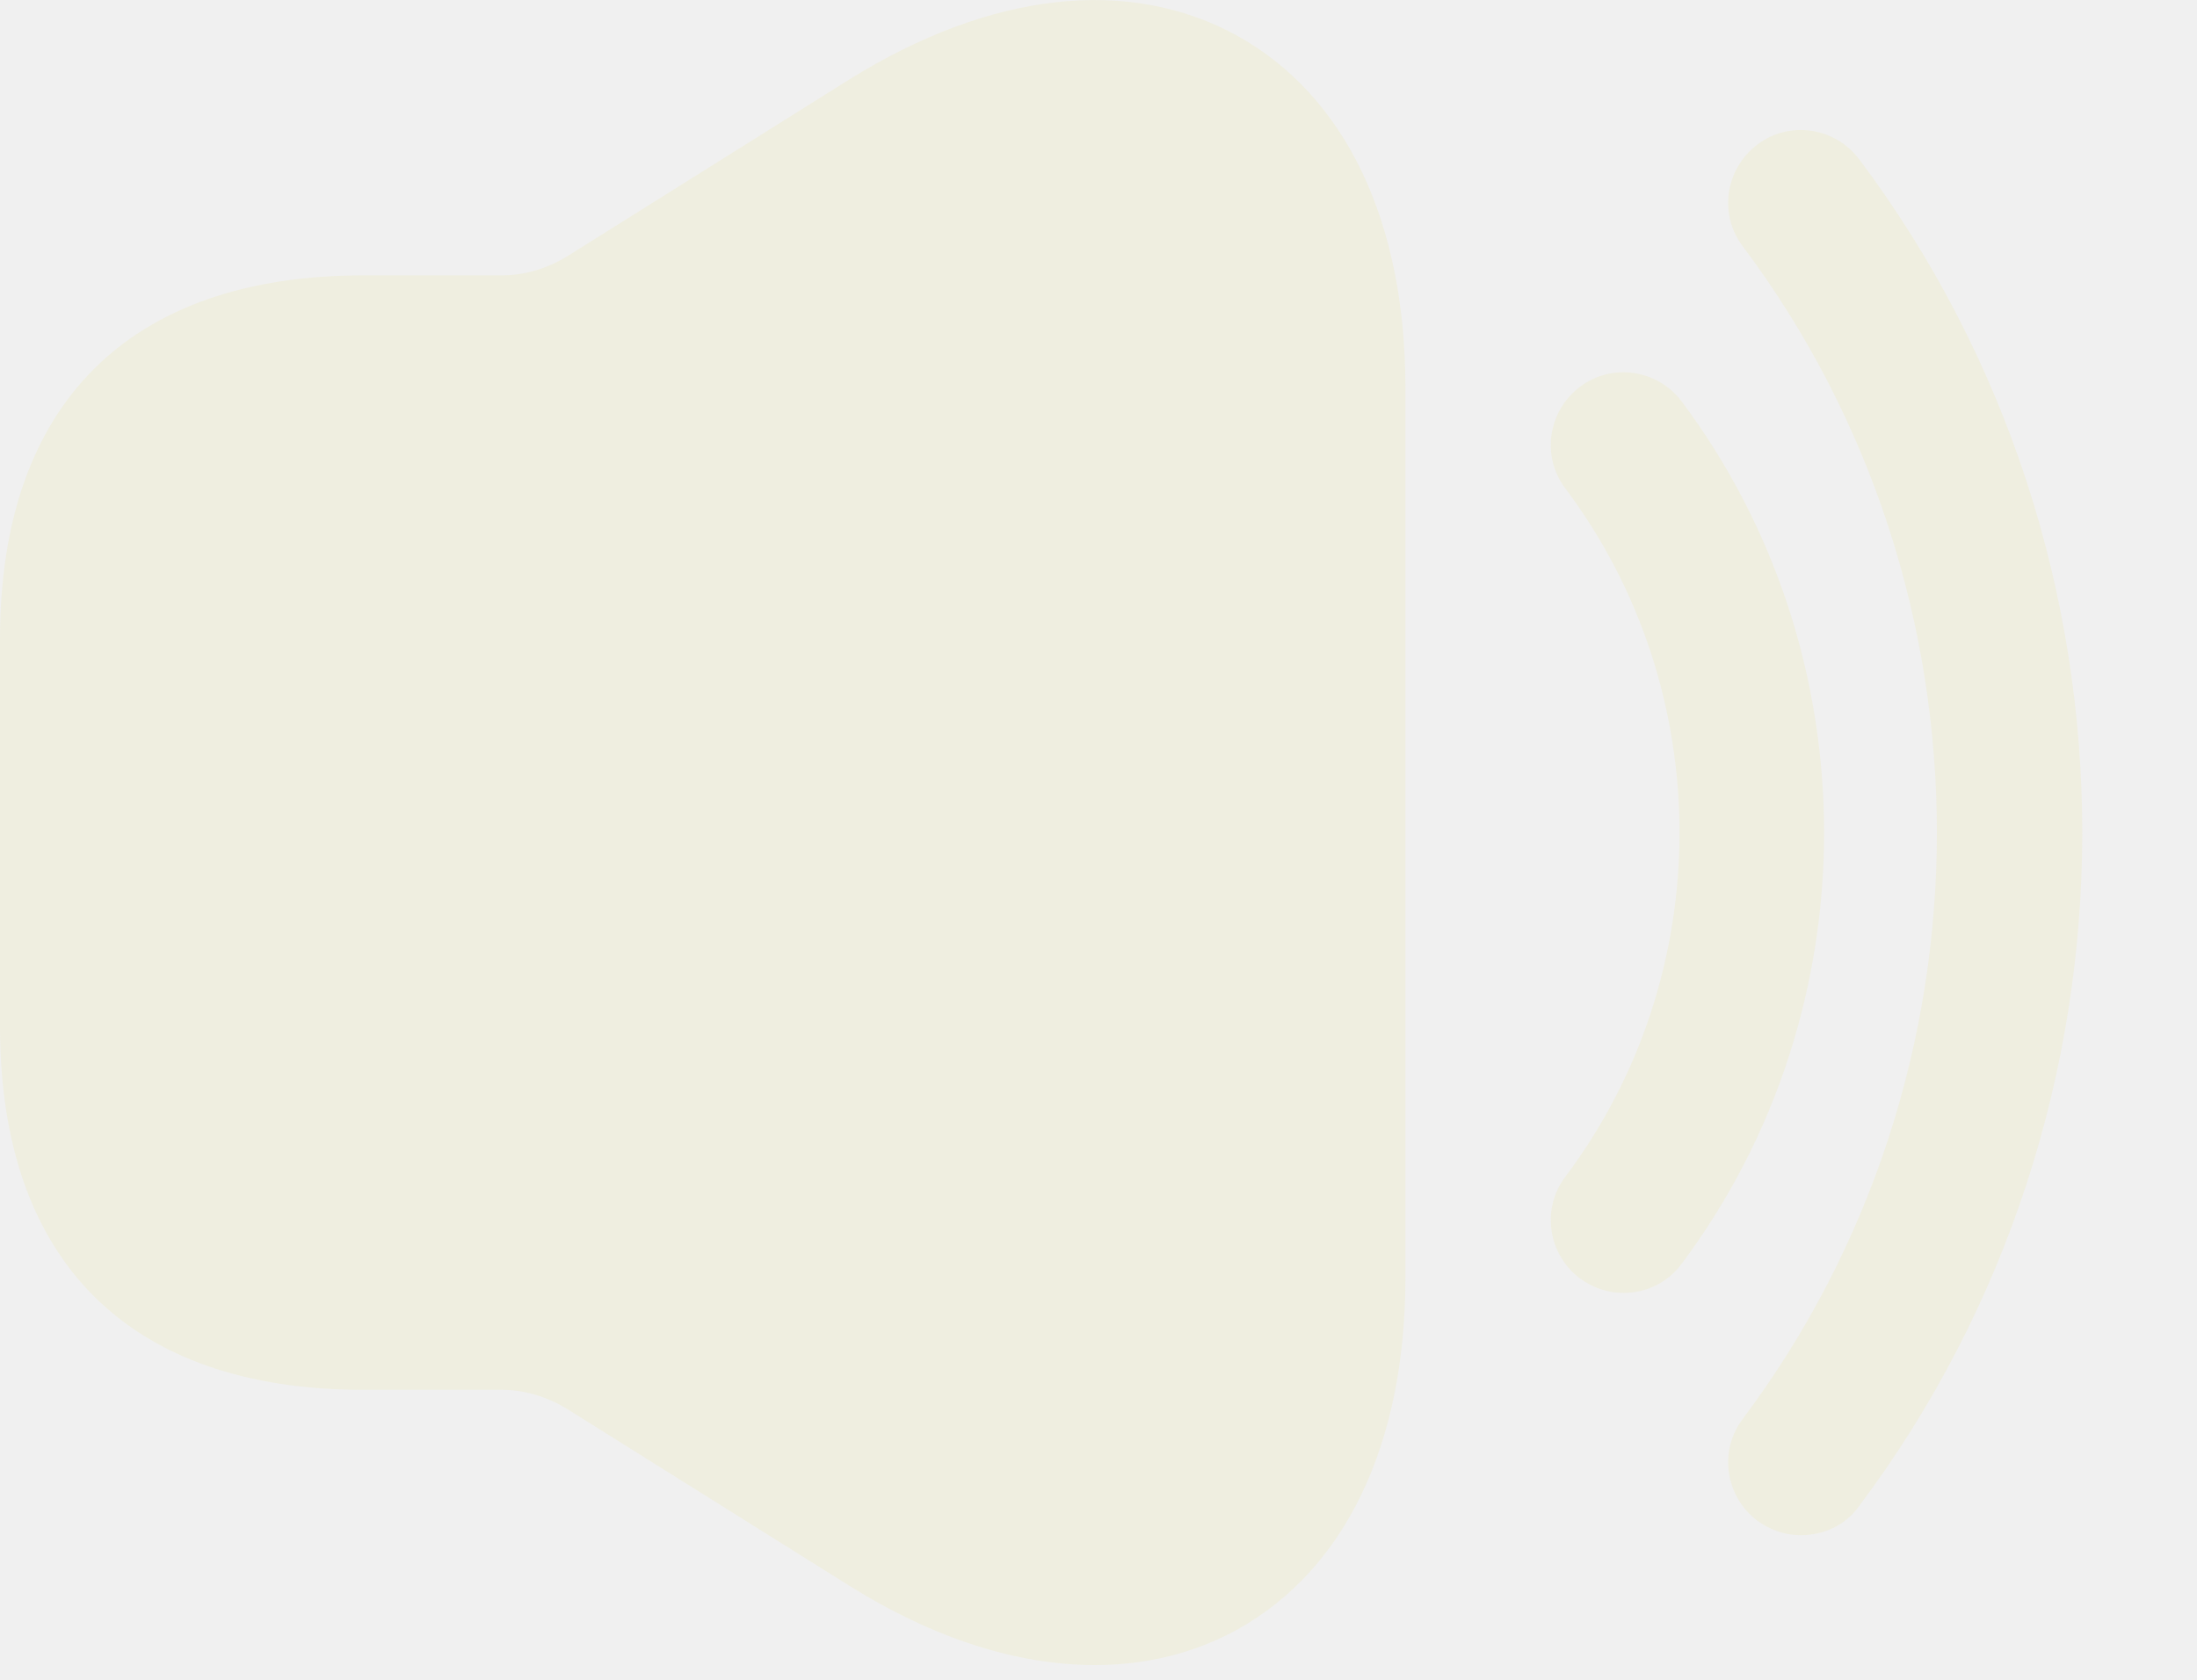
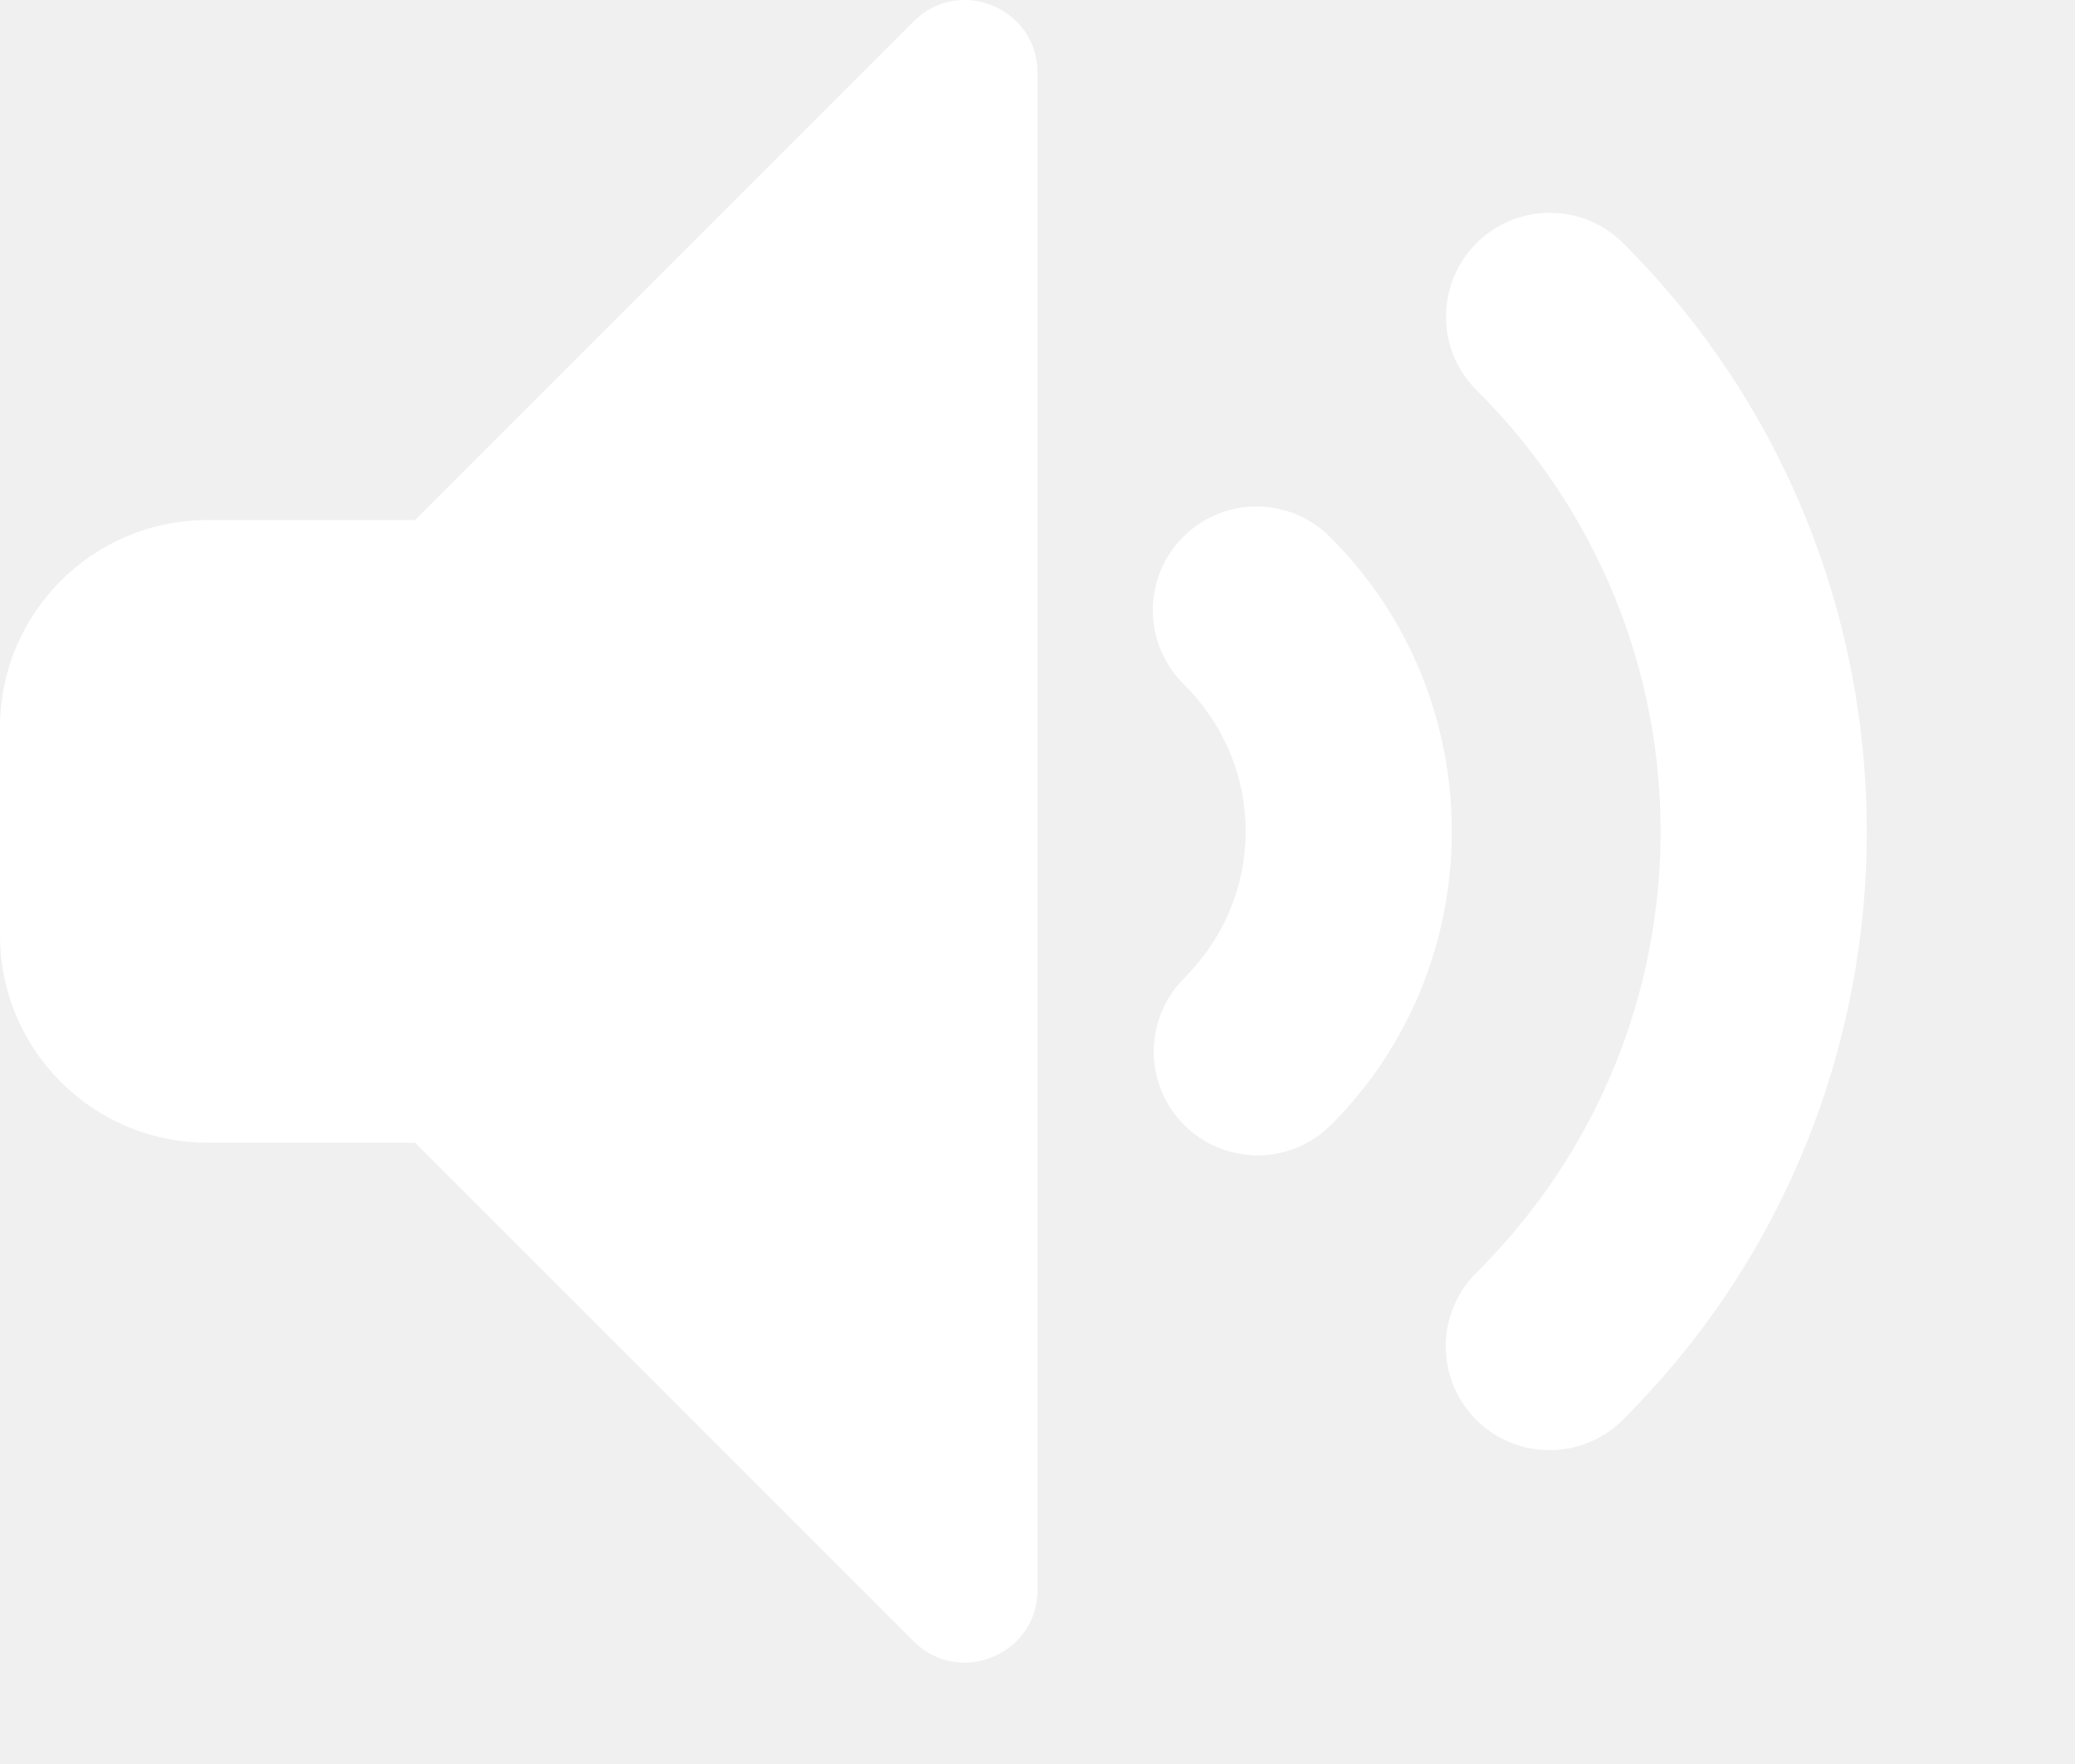
- <svg xmlns="http://www.w3.org/2000/svg" width="17" height="13" viewBox="0 0 17 13" fill="none">
-   <path d="M12.562 10.006C12.443 10.006 12.33 9.969 12.225 9.894C11.977 9.706 11.925 9.354 12.113 9.106C13.29 7.539 13.29 5.349 12.113 3.781C11.925 3.534 11.977 3.181 12.225 2.994C12.473 2.806 12.825 2.859 13.012 3.106C14.482 5.071 14.482 7.816 13.012 9.781C12.9 9.931 12.735 10.006 12.562 10.006Z" fill="#EFEEE0" />
-   <path d="M13.935 11.881C13.815 11.881 13.703 11.844 13.598 11.769C13.35 11.581 13.297 11.229 13.485 10.981C15.488 8.311 15.488 4.576 13.485 1.906C13.297 1.659 13.35 1.306 13.598 1.119C13.845 0.931 14.197 0.984 14.385 1.231C16.688 4.299 16.688 8.589 14.385 11.656C14.28 11.806 14.107 11.881 13.935 11.881Z" fill="#EFEEE0" />
-   <path d="M9.578 0.279C8.738 -0.186 7.665 -0.066 6.57 0.616L4.38 1.989C4.23 2.079 4.058 2.131 3.885 2.131H2.812C0.998 2.131 0 3.129 0 4.944V7.944C0 9.759 0.998 10.756 2.812 10.756H3.885C4.058 10.756 4.23 10.809 4.38 10.899L6.57 12.271C7.23 12.684 7.875 12.886 8.475 12.886C8.865 12.886 9.24 12.796 9.578 12.609C10.41 12.144 10.875 11.176 10.875 9.886V3.001C10.875 1.711 10.41 0.744 9.578 0.279Z" fill="#EFEEE0" />
+ <svg xmlns="http://www.w3.org/2000/svg" width="20" height="17" viewBox="0 0 20 17" fill="none">
+   <path d="M9.295 0C9.123 0 8.948 0.065 8.805 0.207L4 5.012H2C0.895 5.012 0 5.907 0 7.012V9.012C0 10.117 0.895 11.012 2 11.012H4L8.805 15.816C8.948 15.959 9.123 16.023 9.295 16.023C9.655 16.023 10 15.744 10 15.322V0.701C10 0.279 9.655 0 9.295 0ZM14.94 2.051C14.74 2.05 14.545 2.11 14.38 2.221C14.214 2.332 14.086 2.49 14.011 2.675C13.936 2.86 13.918 3.063 13.959 3.258C14 3.453 14.099 3.631 14.242 3.77C16.594 6.121 16.594 9.903 14.242 12.254C14.146 12.346 14.07 12.456 14.017 12.579C13.964 12.701 13.936 12.832 13.935 12.965C13.933 13.098 13.959 13.23 14.009 13.353C14.059 13.476 14.134 13.588 14.228 13.682C14.322 13.777 14.434 13.851 14.557 13.901C14.68 13.951 14.812 13.977 14.945 13.975C15.078 13.974 15.21 13.946 15.332 13.893C15.454 13.841 15.564 13.764 15.656 13.668C18.773 10.553 18.772 5.472 15.656 2.355C15.563 2.259 15.452 2.183 15.329 2.13C15.206 2.078 15.073 2.051 14.94 2.051ZM12.111 4.881C11.912 4.881 11.718 4.94 11.553 5.051C11.388 5.163 11.26 5.32 11.185 5.505C11.11 5.689 11.092 5.891 11.133 6.086C11.174 6.281 11.271 6.459 11.414 6.598C12.204 7.388 12.204 8.636 11.414 9.426C11.321 9.519 11.247 9.629 11.197 9.75C11.146 9.872 11.12 10.002 11.12 10.133C11.12 10.265 11.146 10.395 11.196 10.516C11.246 10.638 11.32 10.748 11.413 10.841C11.506 10.934 11.616 11.008 11.737 11.058C11.859 11.108 11.989 11.134 12.12 11.135C12.252 11.135 12.382 11.109 12.503 11.059C12.625 11.008 12.735 10.935 12.828 10.842C14.382 9.288 14.382 6.737 12.828 5.184C12.735 5.088 12.623 5.012 12.5 4.96C12.377 4.908 12.245 4.881 12.111 4.881Z" fill="white" />
</svg>
